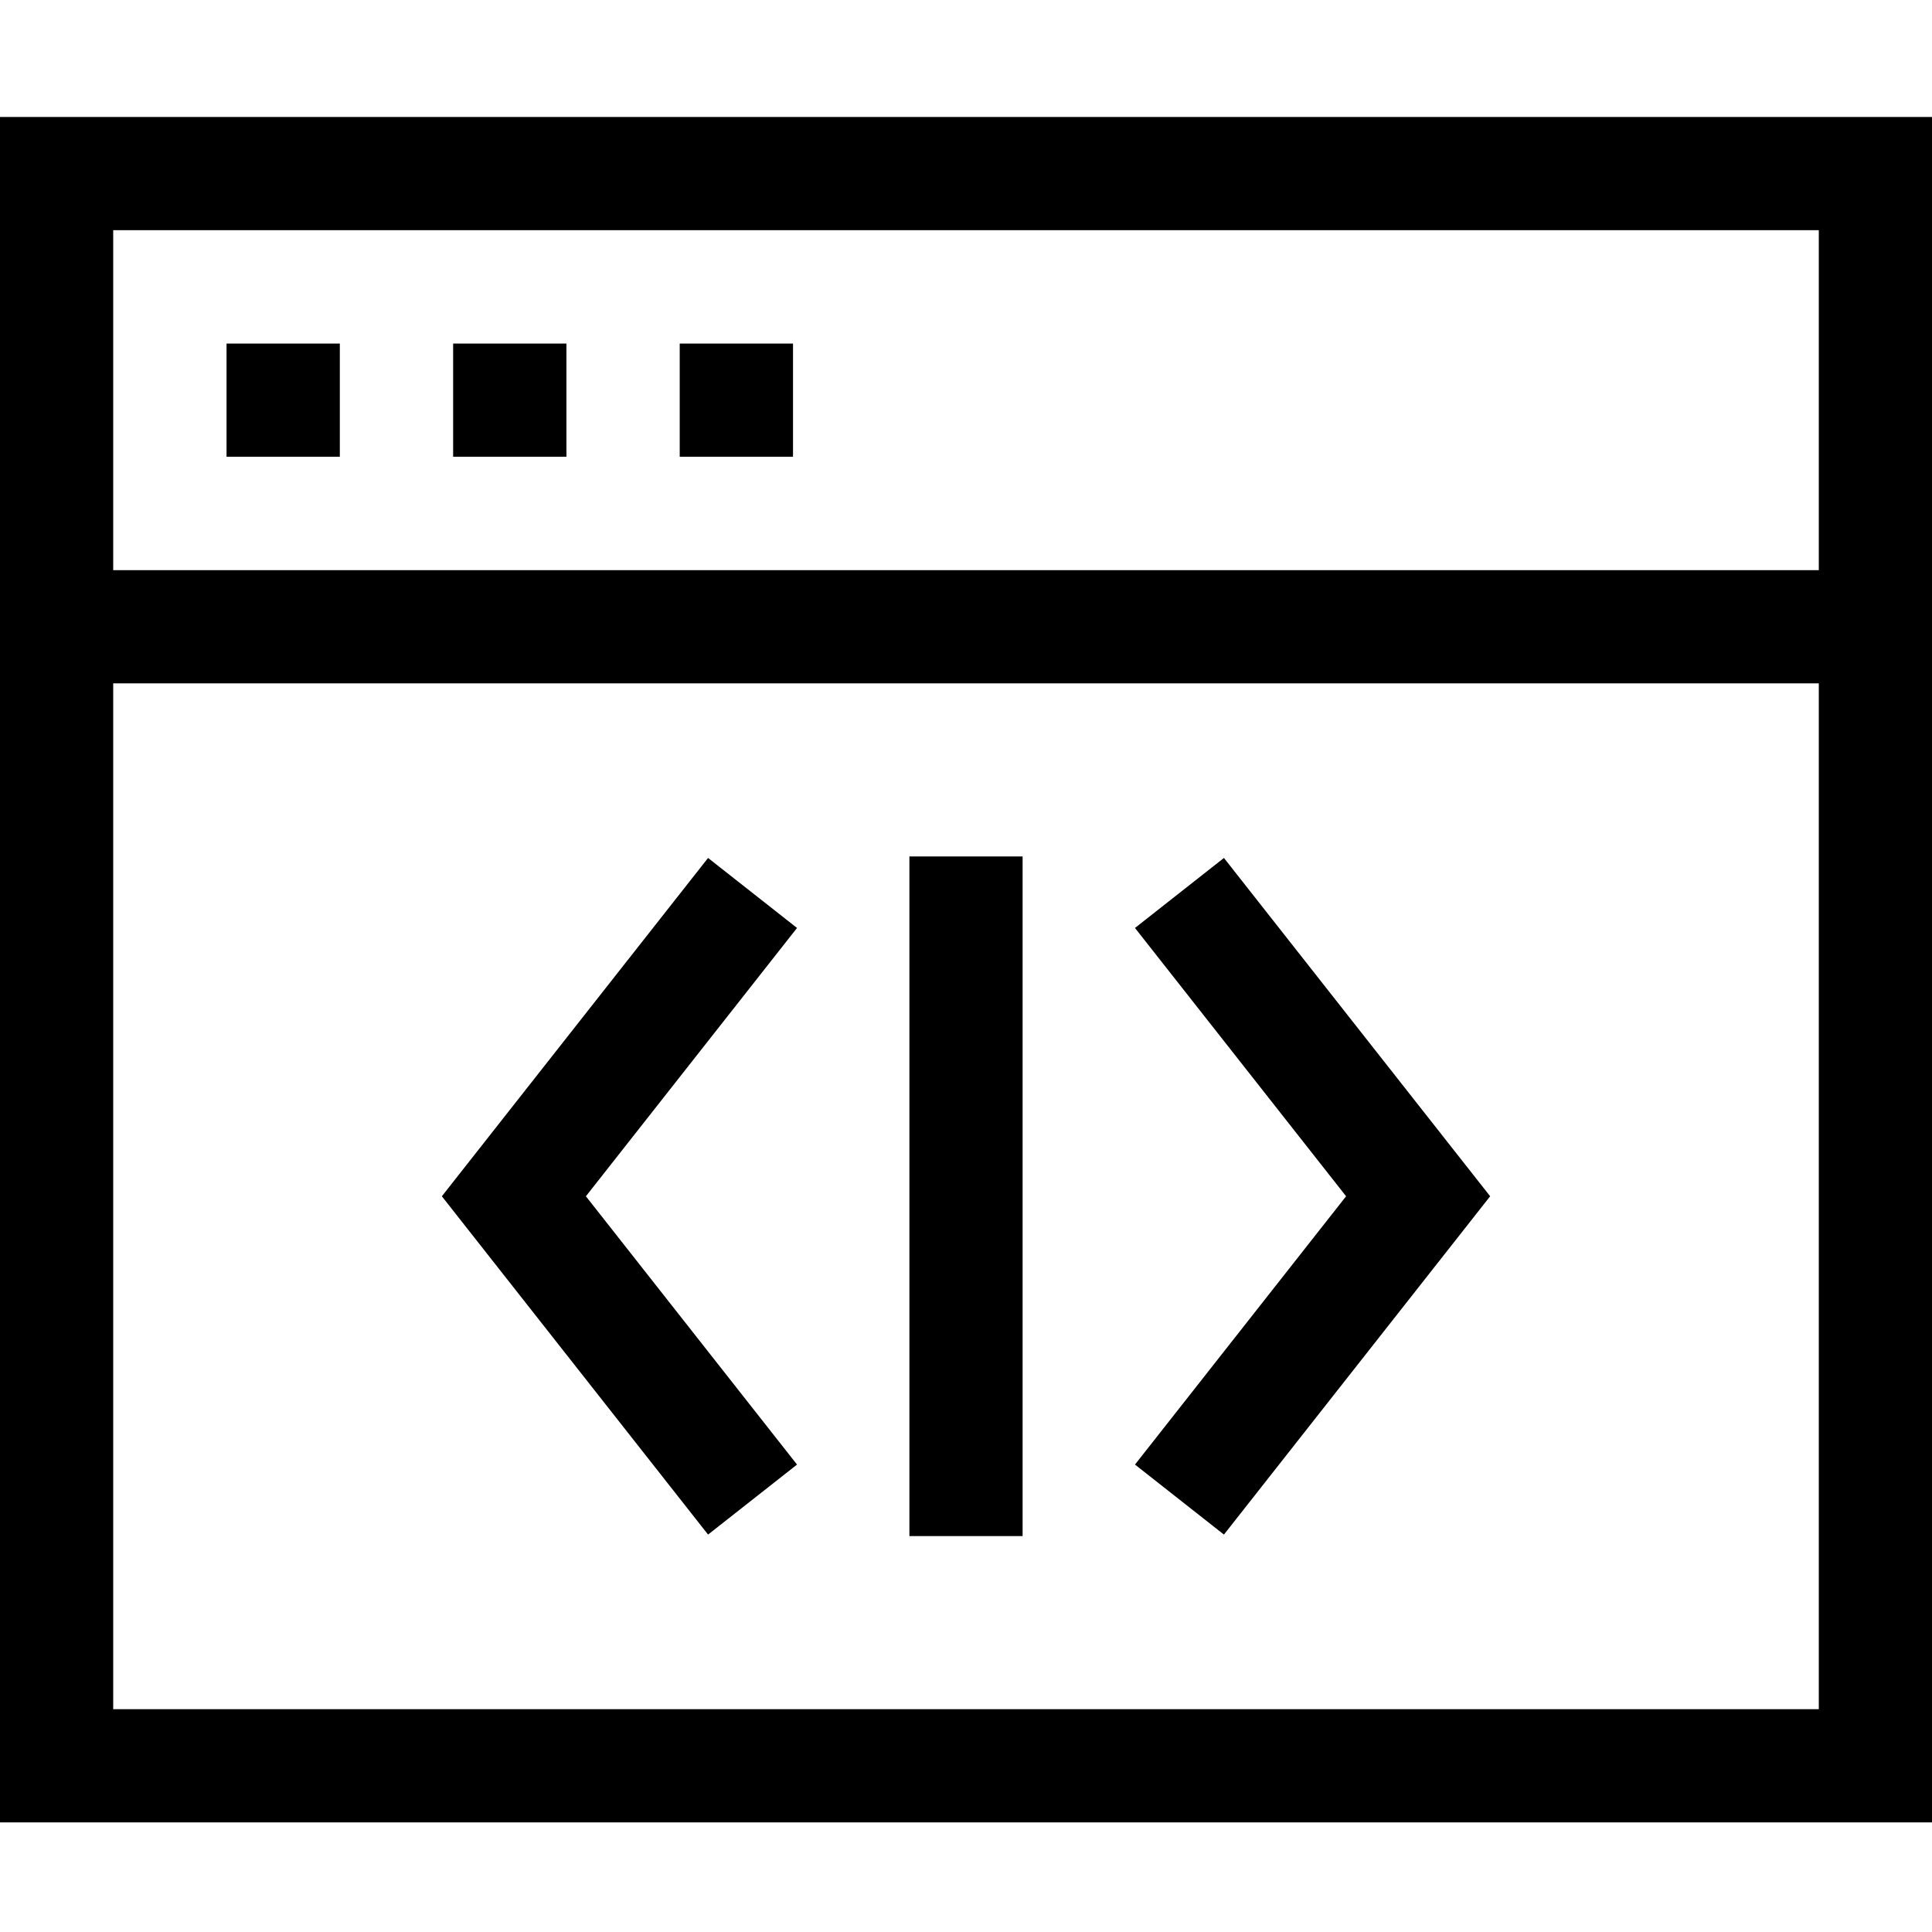
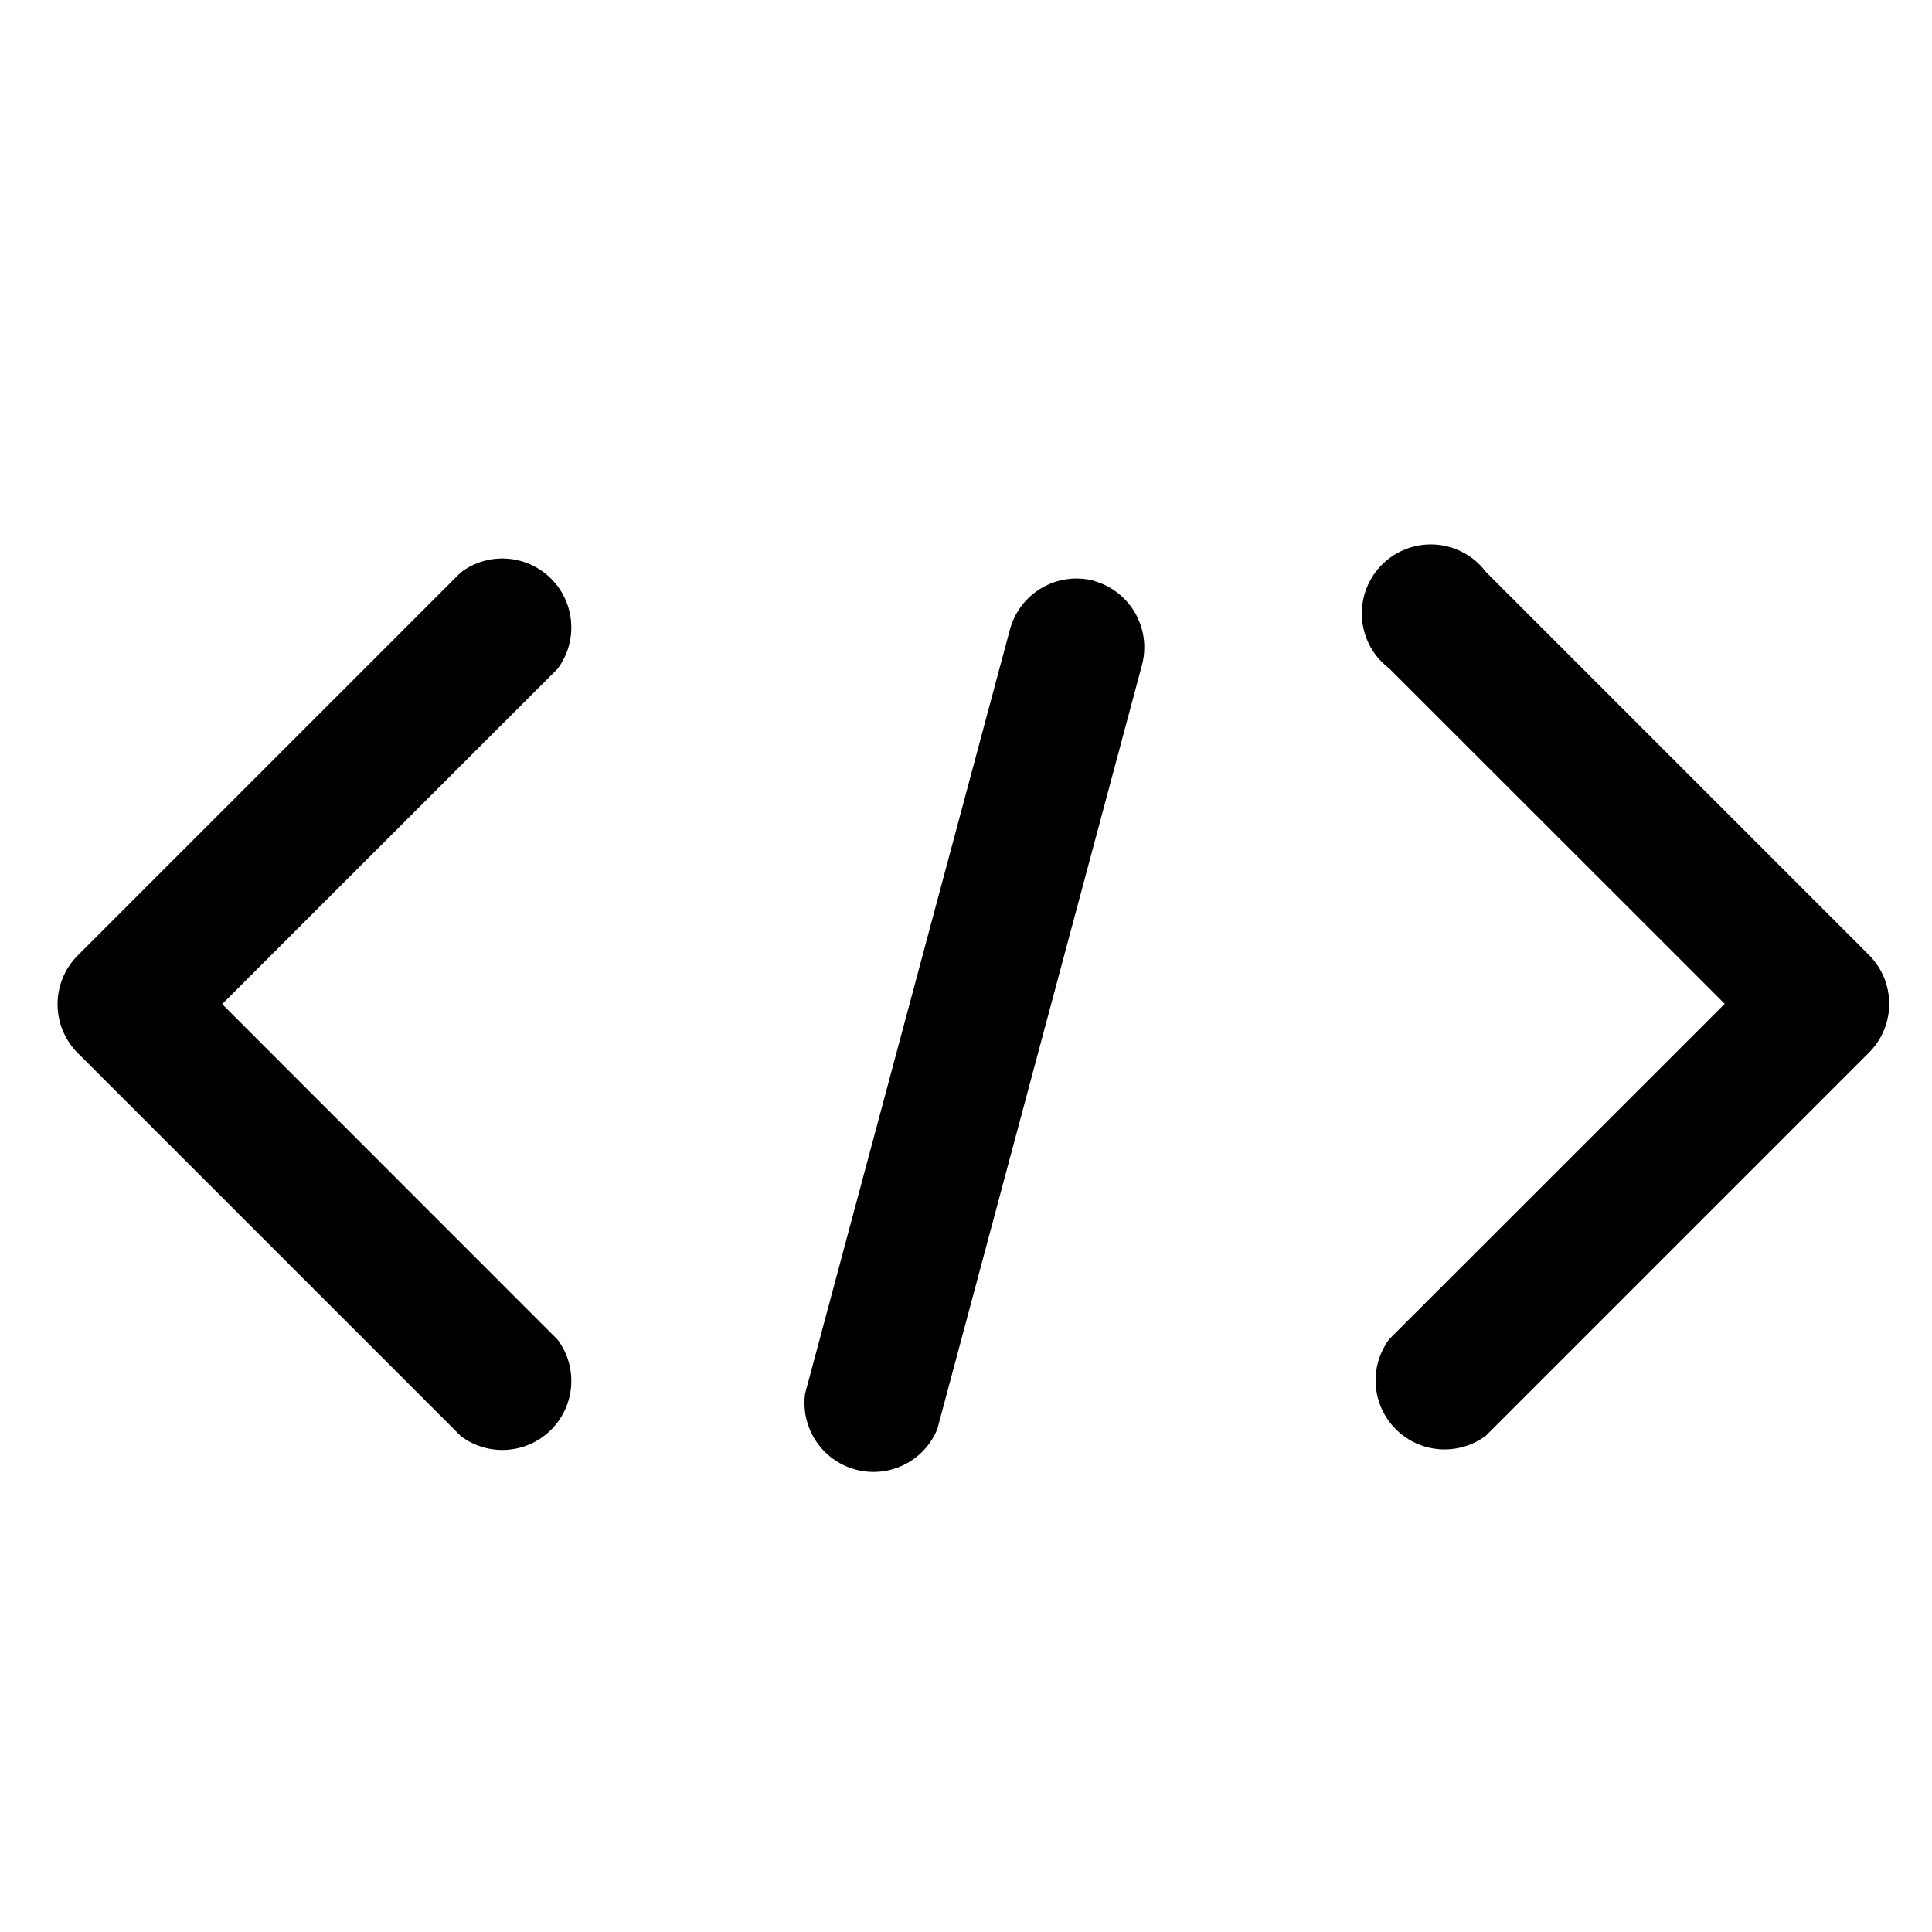
- <svg xmlns="http://www.w3.org/2000/svg" class="icon" id="code-icon" height="14px" viewBox="0 -30 512 511" width="14px">
-   <path class="path fill primary" d="m60.035 60.547h30.023v30h-30.023zm0 0" />
-   <path class="path fill primary" d="m120.086 60.547h30.023v30h-30.023zm0 0" />
-   <path class="path fill primary" d="m180.133 60.547h30.023v30h-30.023zm0 0" />
-   <path class="path fill secondary" d="m0 .5v451.953h512v-451.953zm482 30v90.098h-452v-90.098zm-452 391.953v-271.855h452v271.855zm0 0" />
-   <path class="path fill primary" d="m187.645 196.867-70.551 89.656 70.551 89.656 23.574-18.551-55.949-71.105 55.949-71.105zm0 0" />
-   <path class="path fill primary" d="m300.781 215.418 55.949 71.105-55.949 71.105 23.574 18.551 70.551-89.656-70.551-89.656zm0 0" />
-   <path class="path fill secondary" d="m241 196.469h30v180.109h-30zm0 0" />
+ <svg xmlns="http://www.w3.org/2000/svg" class="icon" id="code-icon" height="14" viewBox="0 0 14 14" width="14">
+   <g id="icon-group">
+     <g id="code-icon" transform="translate(-121.649 -113.248)">
+       <g id="Group_9" transform="translate(122.063 117.248)">
+         <g id="Group_8" transform="translate(0 0)">
+           <path id="Path_4" d="M123.259,120.524l2.43-2.429a.5.5,0,0,0-.7-.7l-2.78,2.78a.5.5,0,0,0,0,.7l2.78,2.78a.5.5,0,0,0,.7-.7Z" transform="translate(-122.063 -117.248)" />
+         </g>
+       </g>
+       <g id="Group_11" transform="translate(131.574 117.248)">
+         <g id="Group_10" transform="translate(0 0)">
+           <path id="Path_5" d="M317.5,120.173l-2.78-2.78a.5.5,0,1,0-.7.7l2.43,2.429-2.43,2.429a.5.5,0,0,0,.7.7l2.78-2.78A.5.5,0,0,0,317.5,120.173Z" transform="translate(-313.877 -117.248)" />
+         </g>
+       </g>
+       <g id="Group_13" transform="translate(127.466 117.443)">
+         <g id="Group_12" transform="translate(0 0)">
+           <path id="Path_6" d="M233.137,121.2a.5.5,0,0,0-.607.351l-1.485,5.54a.5.5,0,0,0,.958.257l1.484-5.54a.5.5,0,0,0-.351-.607Z" transform="translate(-231.028 -121.187)" />
+         </g>
+       </g>
+     </g>
+   </g>
</svg>
